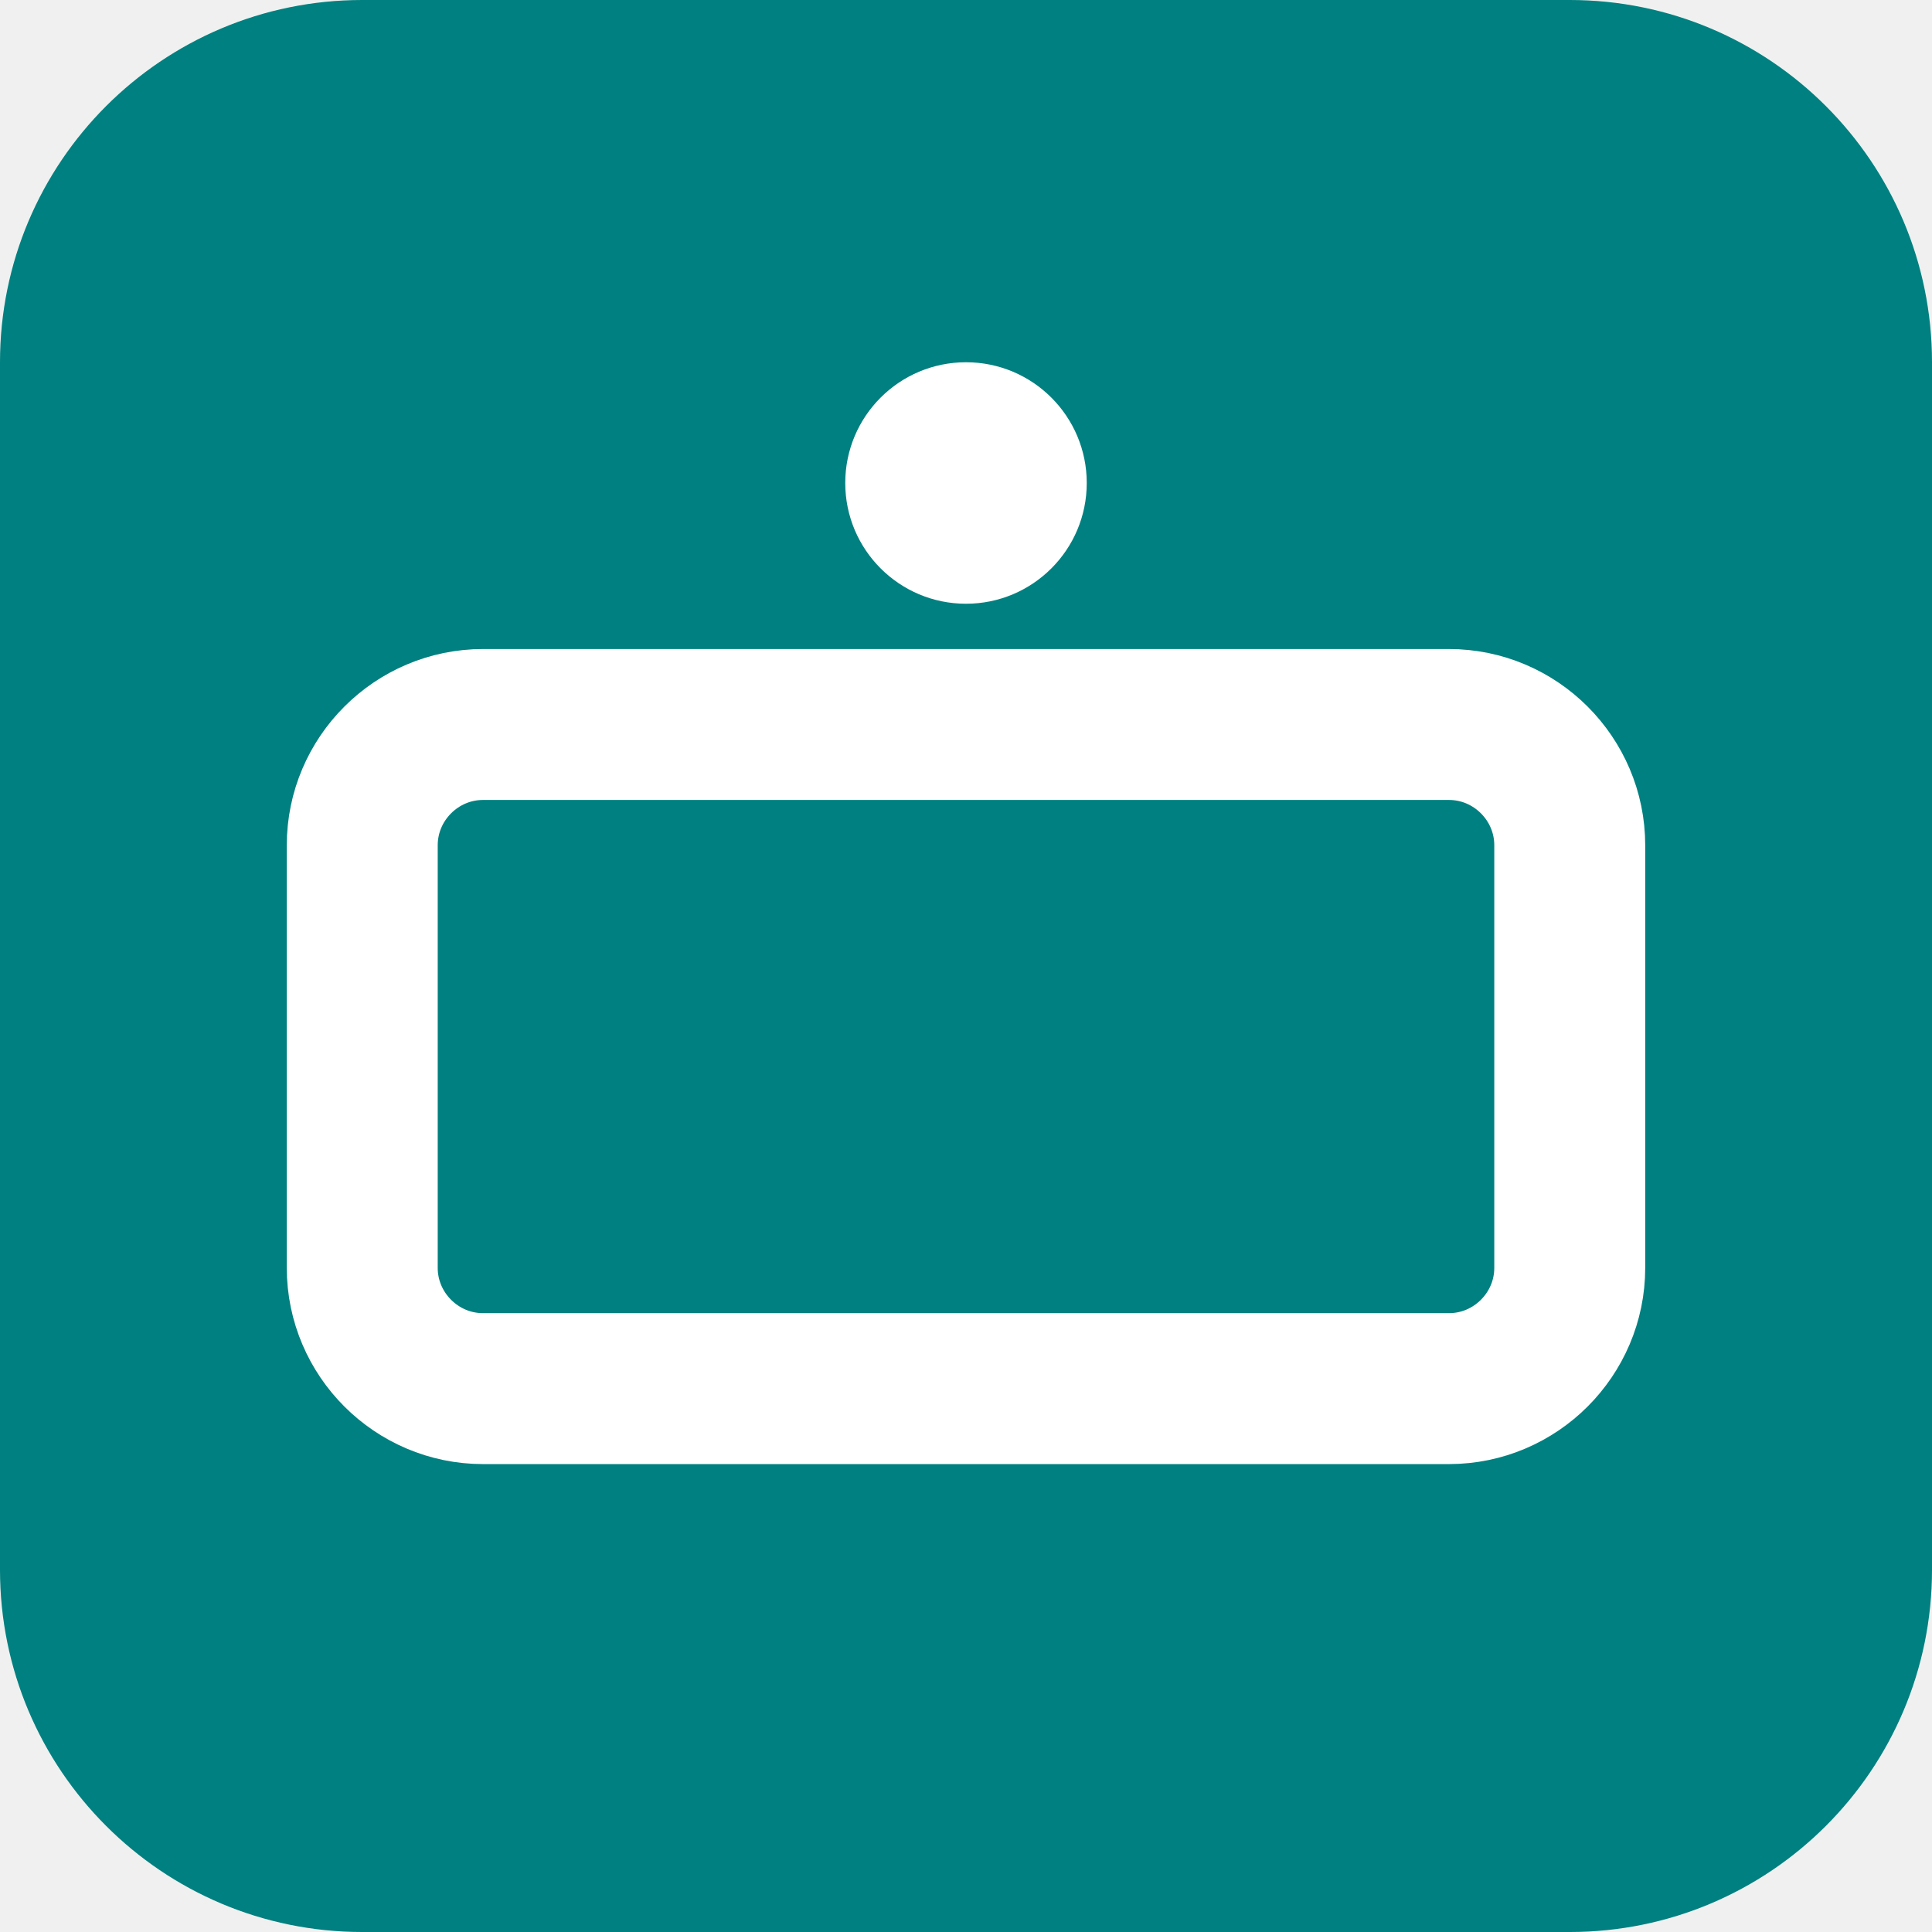
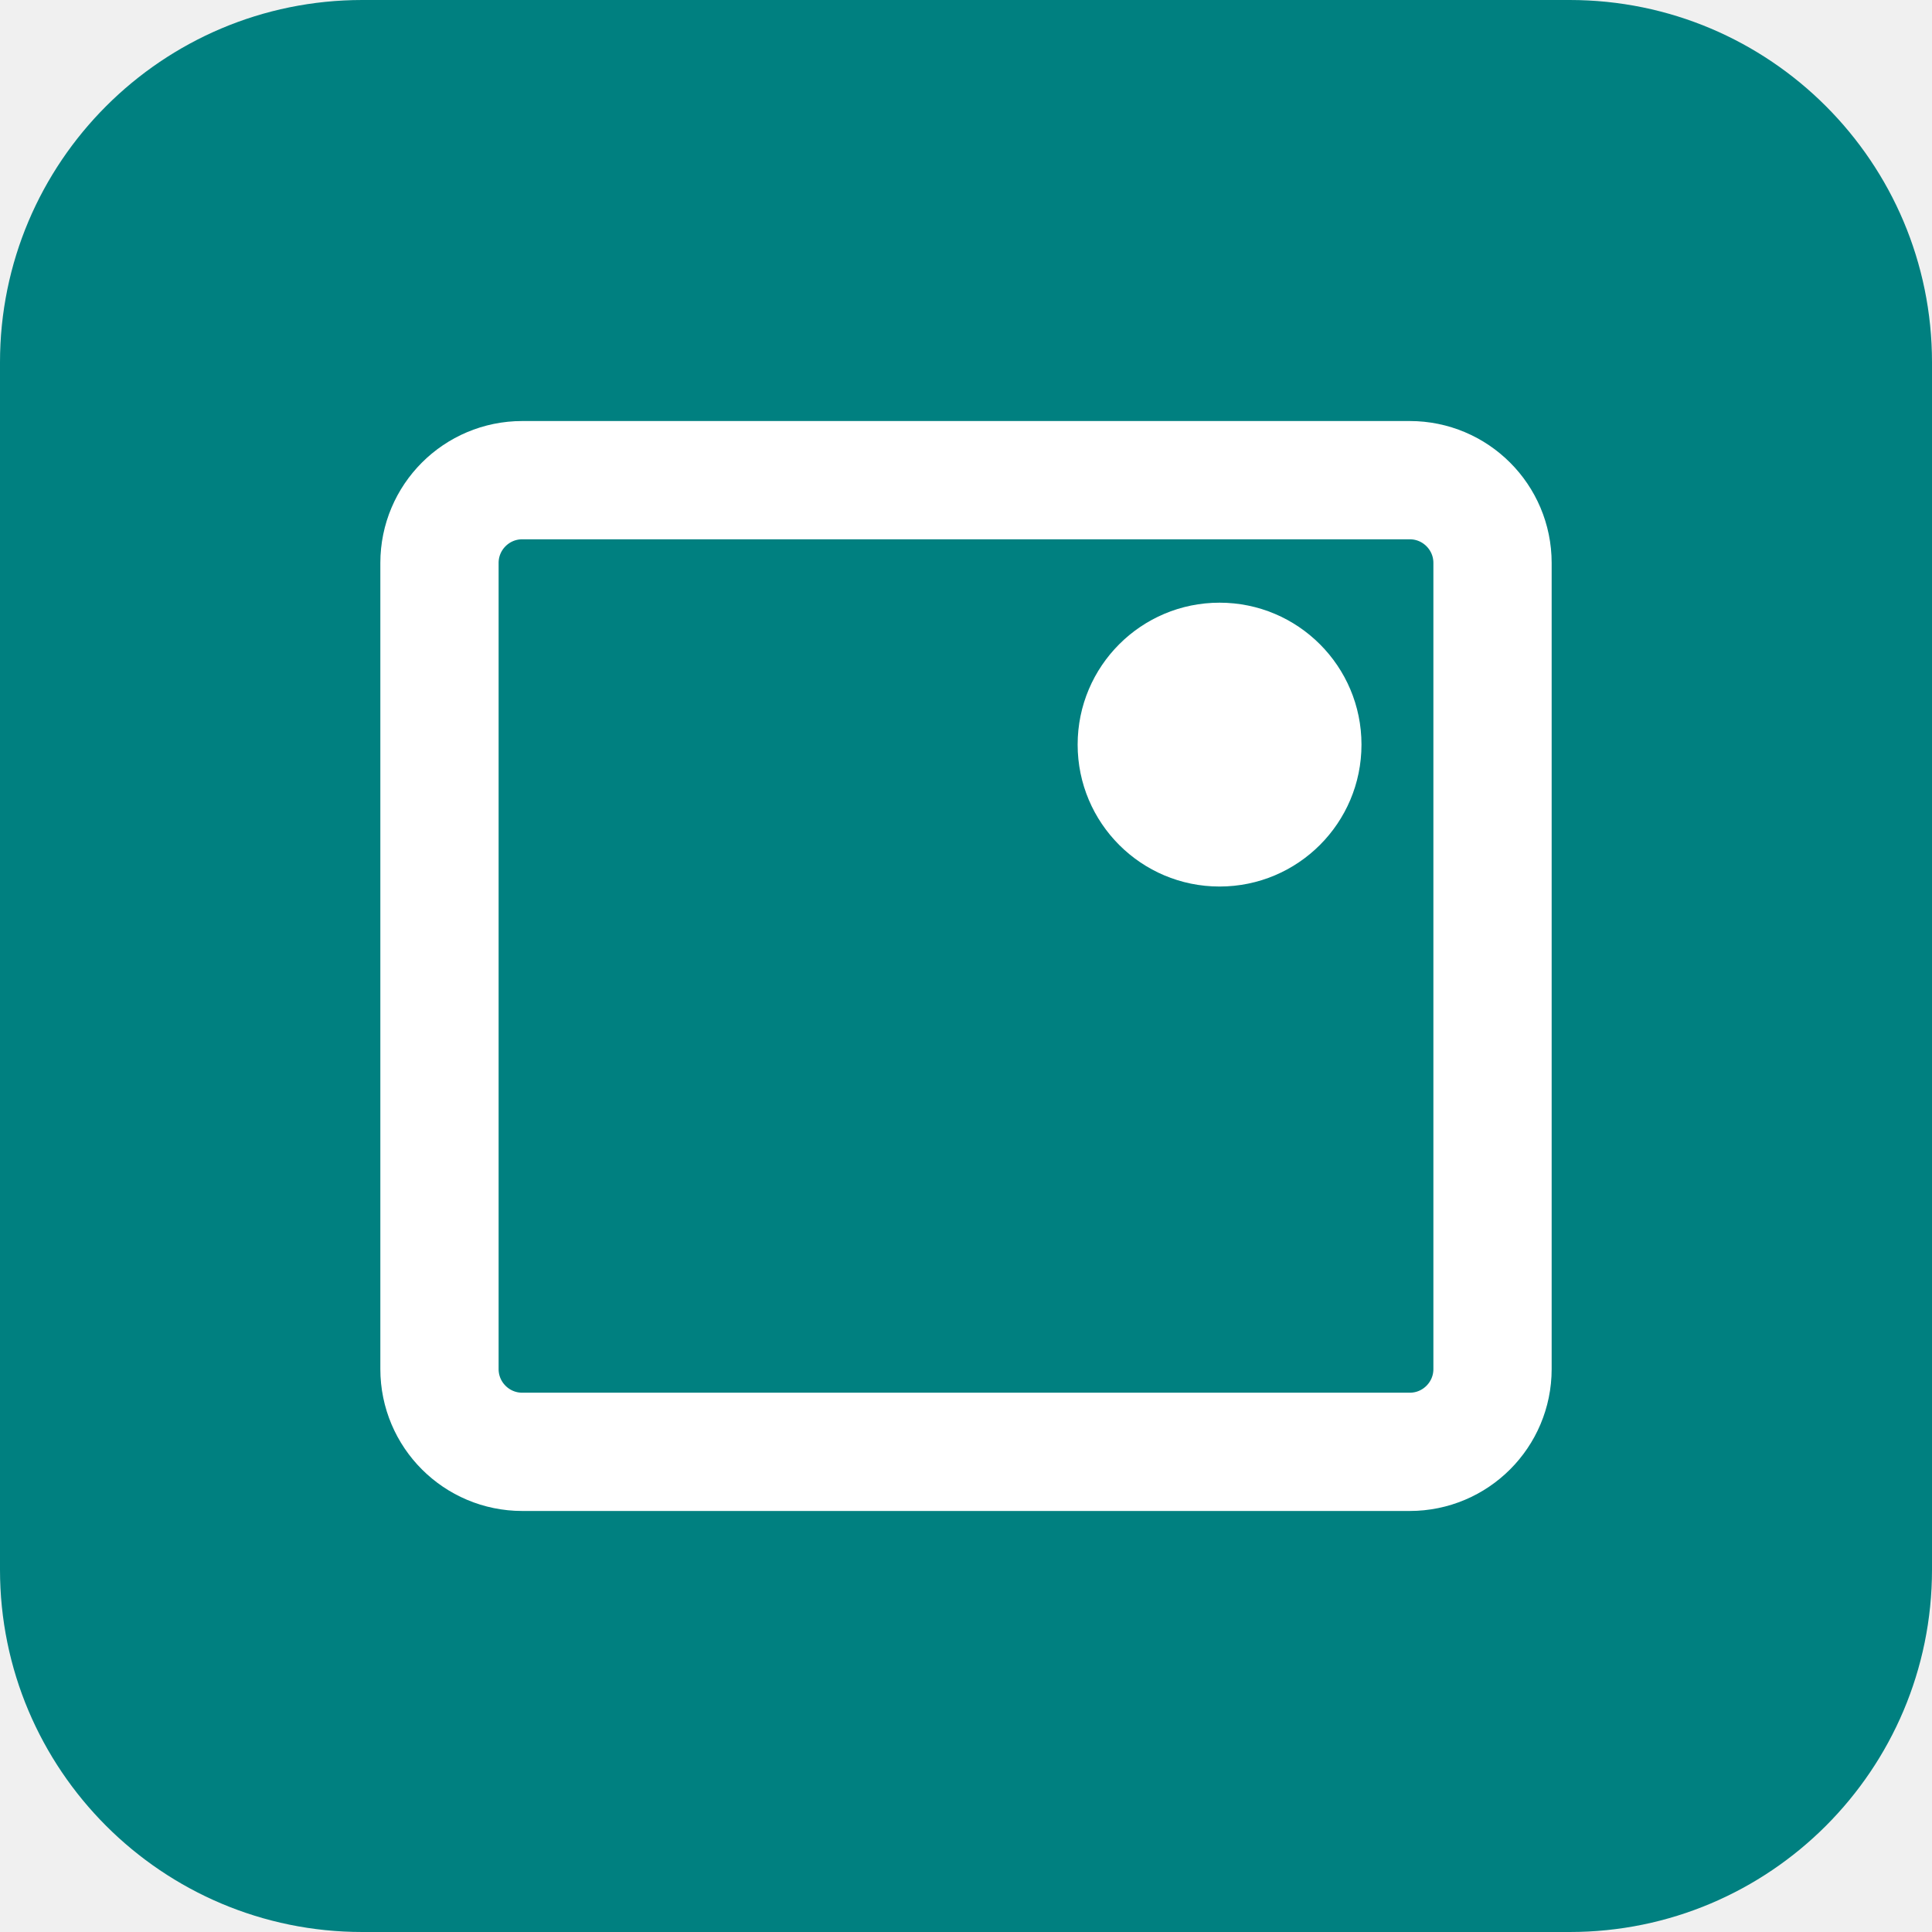
- <svg xmlns="http://www.w3.org/2000/svg" viewBox="0 0 64 64" width="64" height="64" role="img" aria-label="NioGuru mark 5">
-   <rect width="64" height="64" rx="12" fill="#008080" />
-   <path d="M12 28 V42 C12 44.2 13.8 46 16 46 H48 C50.2 46 52 44.2 52 42 V28 C52 25.8 50.2 24 48 24 H16 C13.8 24 12 25.8 12 28 Z" fill="none" stroke="white" stroke-width="5" stroke-linecap="round" stroke-linejoin="round" />
-   <circle cx="32" cy="16" r="4" fill="white" />
+ <svg xmlns="http://www.w3.org/2000/svg" width="2042" height="2042" viewBox="0 0 2042 2042" fill="none" role="img" aria-label="NioGuru logo">
+   <rect width="2042" height="2042" rx="383" fill="#008080" />
+   <rect x="1139" y="637" width="300" height="300" rx="150" fill="white" />
+   <rect x="464.5" y="507.5" width="1113" height="1027" rx="87.5" stroke="white" stroke-width="125" />
</svg>
